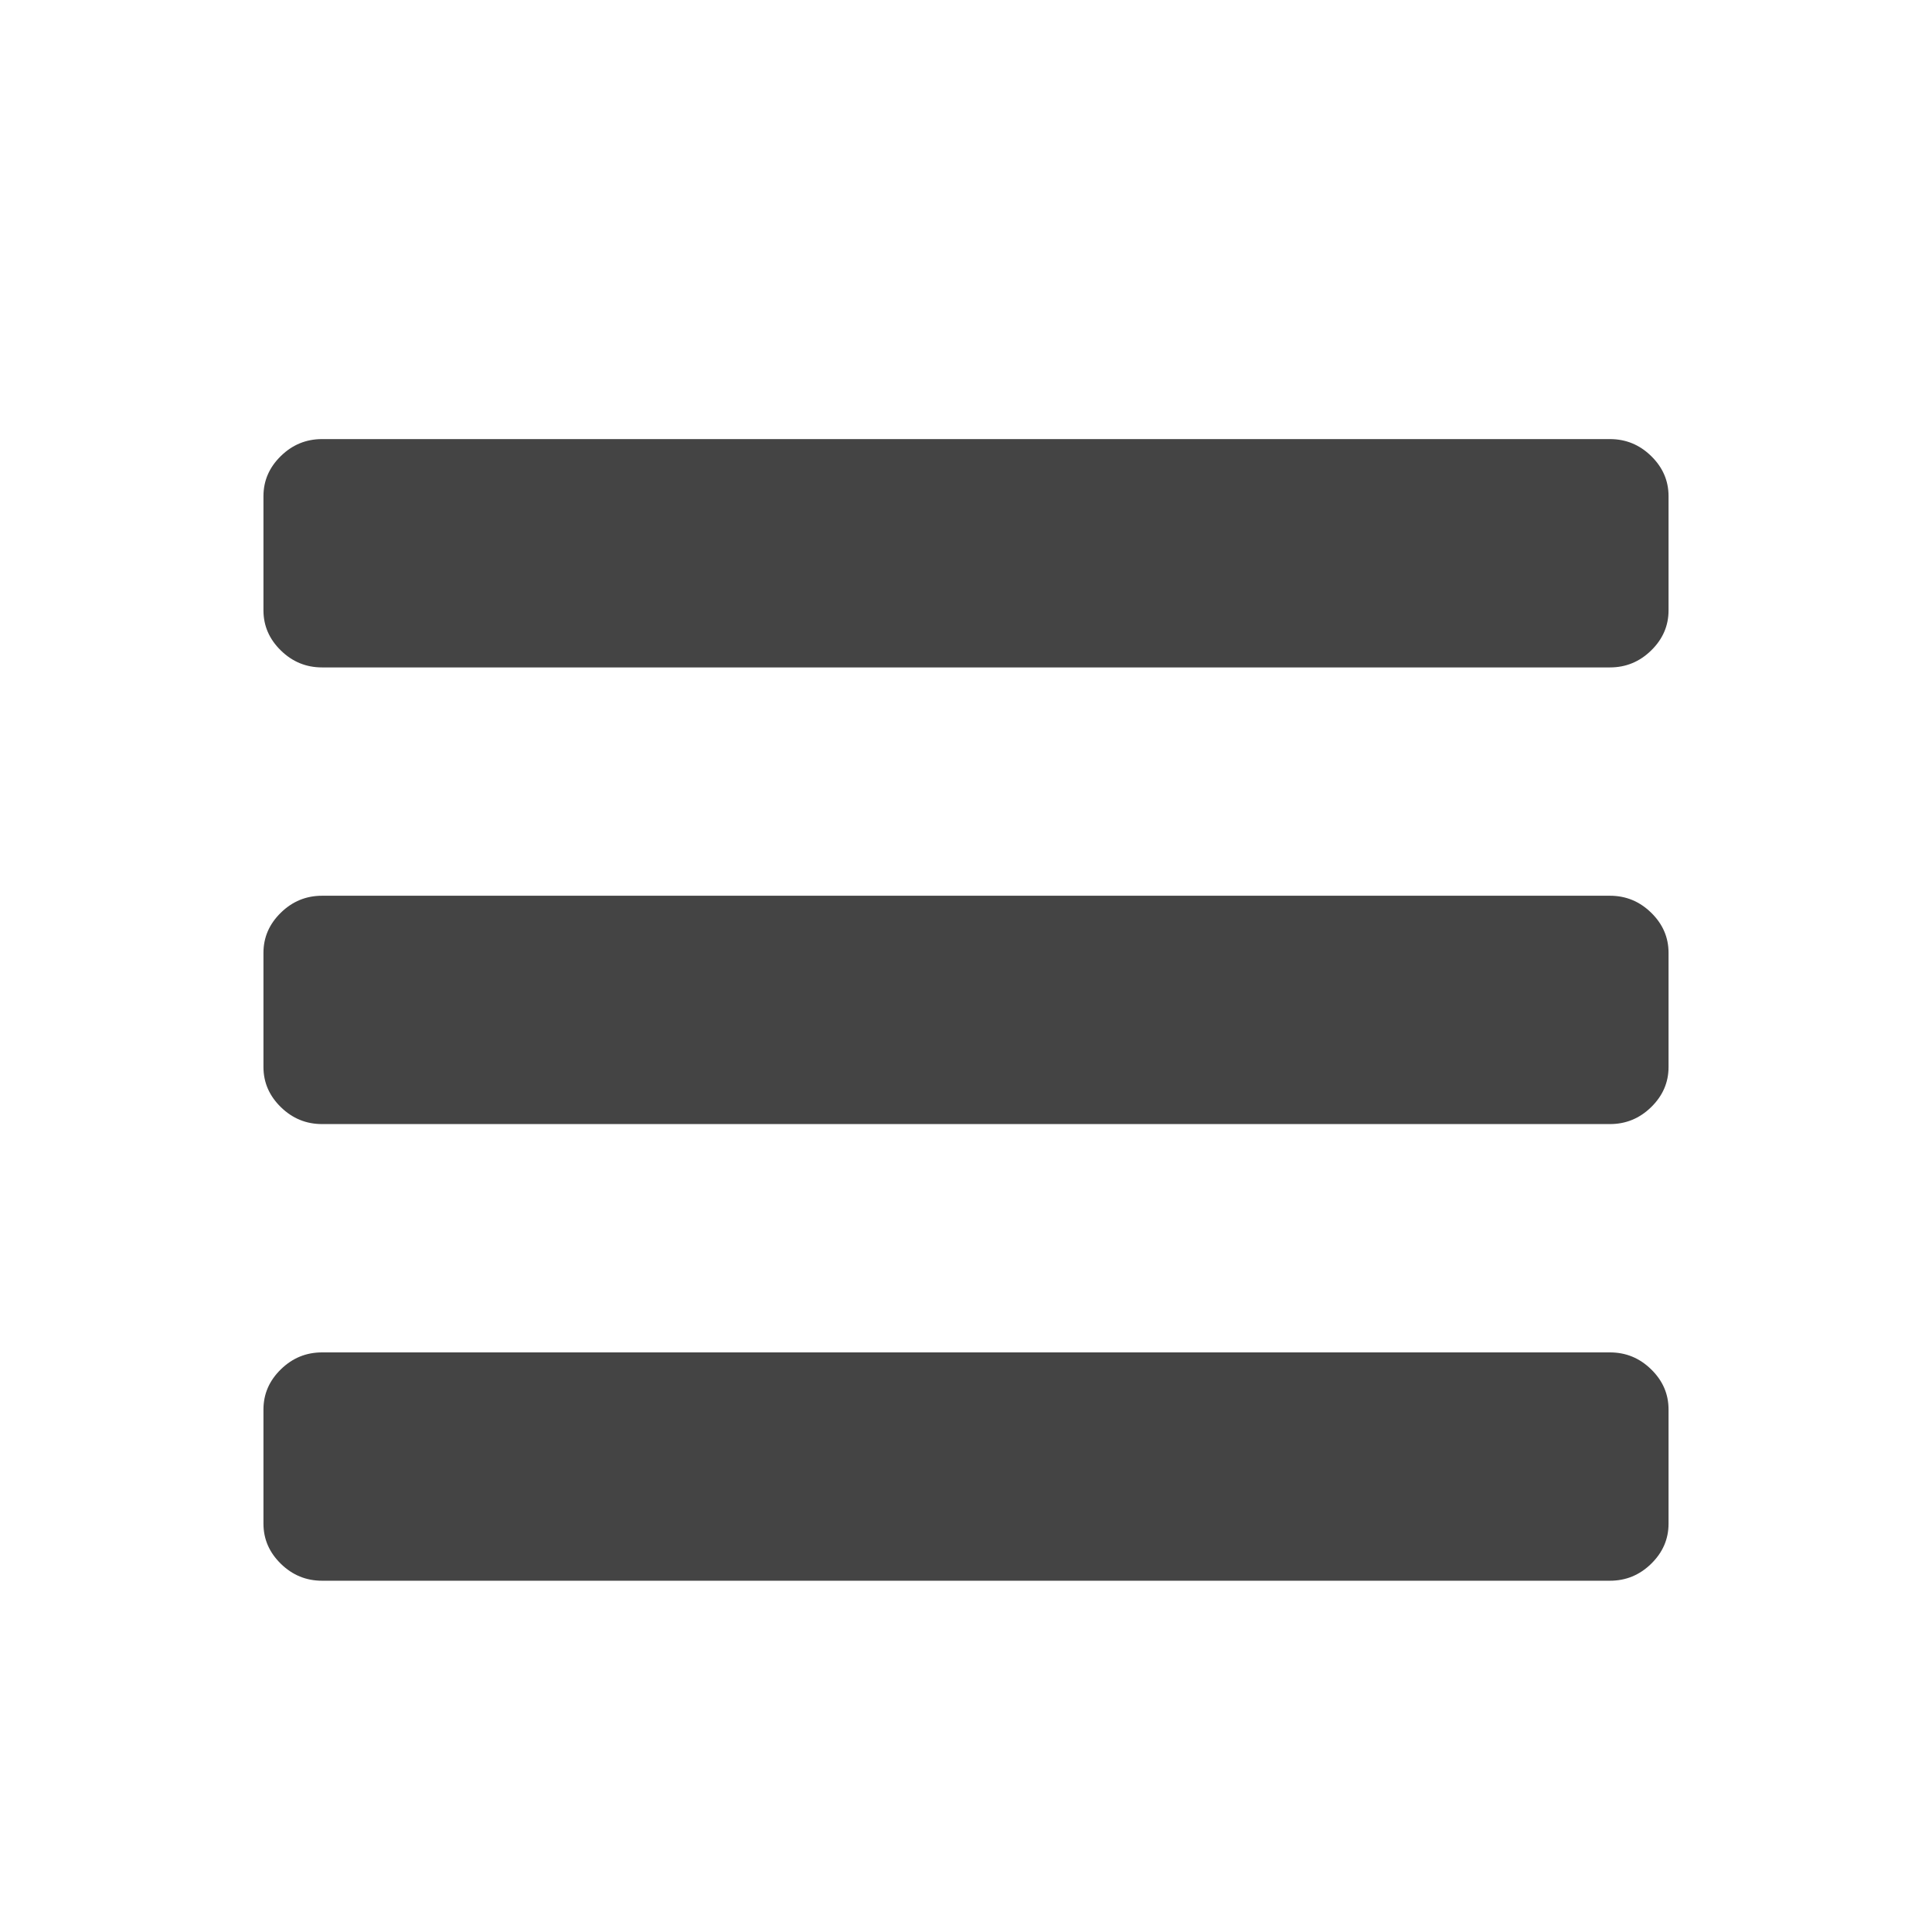
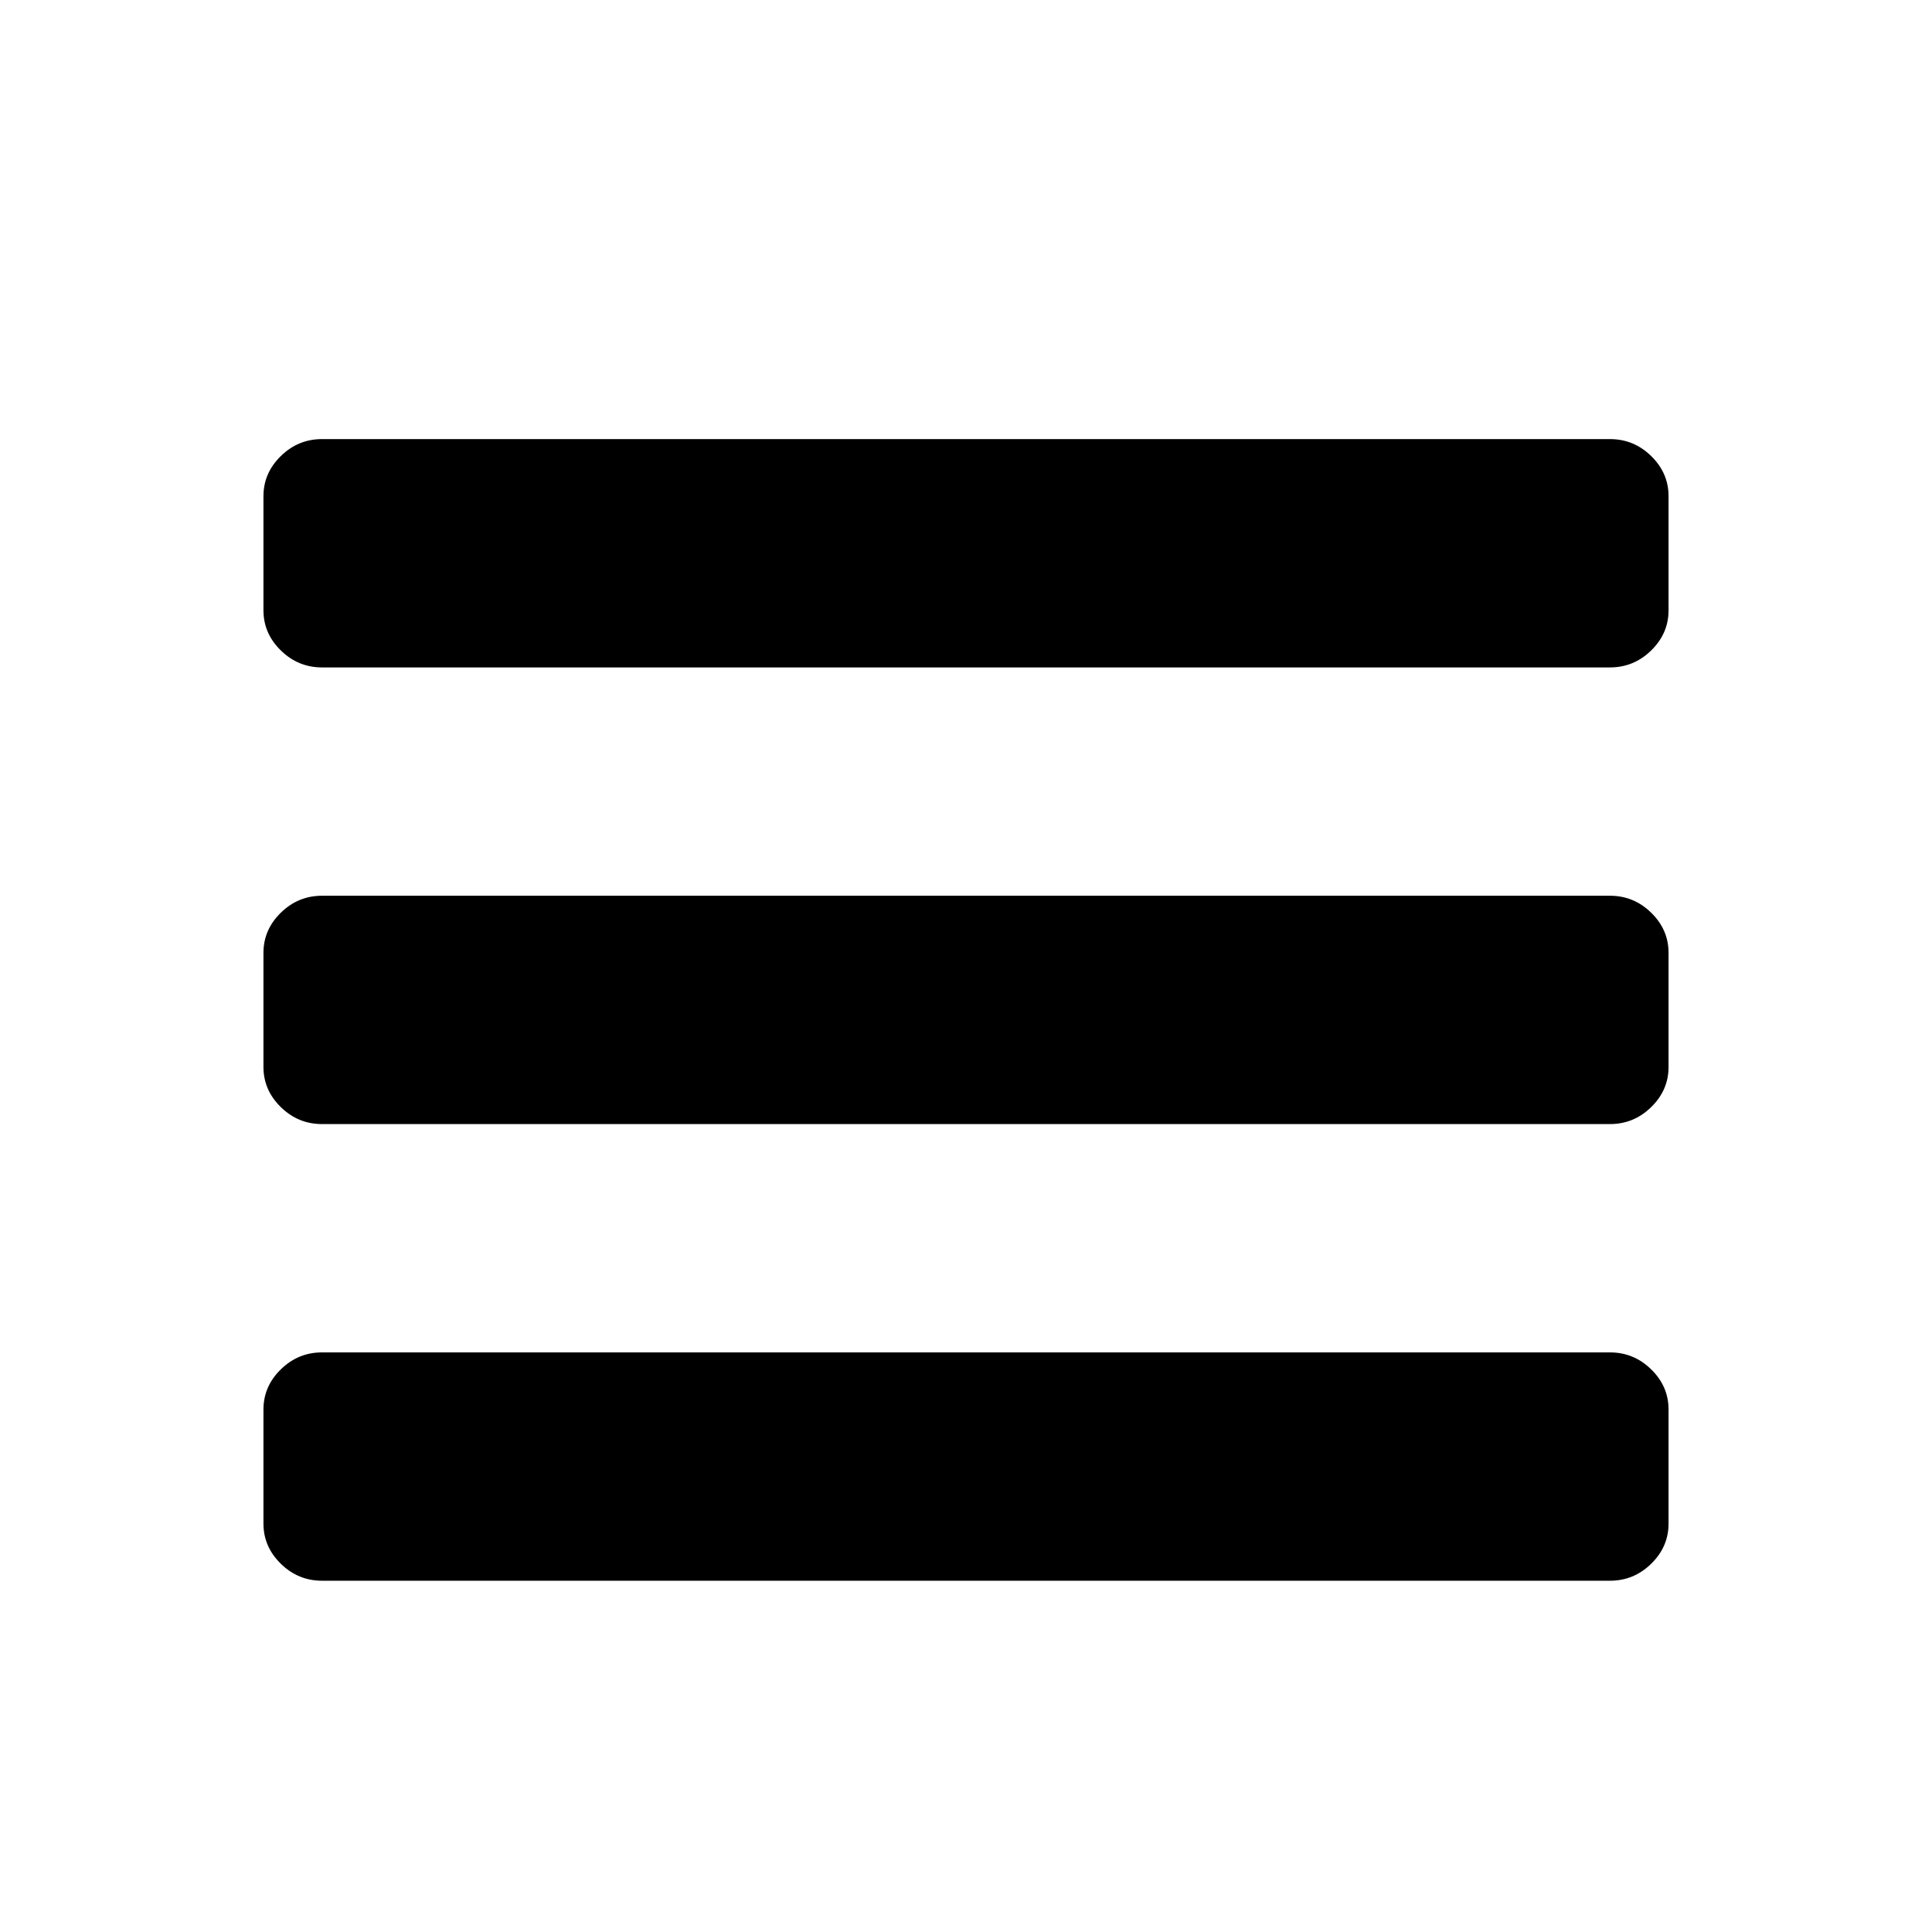
<svg xmlns="http://www.w3.org/2000/svg" width="22px" height="22px" viewBox="0 0 22 22" version="1.1">
  <defs />
  <g id="Page-1" stroke="none" stroke-width="1" fill="none" fill-rule="evenodd">
-     <g id="output-report" fill="#444444">
+     <g id="output-report" fill="#000000">
      <path d="M19,16.05 L19,17.35 C19,17.526 18.934,17.678 18.802,17.807 C18.67,17.936 18.514,18 18.333,18 L3.667,18 C3.486,18 3.33,17.936 3.198,17.807 C3.066,17.678 3,17.526 3,17.35 L3,16.05 C3,15.874 3.066,15.722 3.198,15.593 C3.33,15.464 3.486,15.4 3.667,15.4 L18.333,15.4 C18.514,15.4 18.67,15.464 18.802,15.593 C18.934,15.722 19,15.874 19,16.05 L19,16.05 Z M19,10.85 L19,12.15 C19,12.326 18.934,12.478 18.802,12.607 C18.67,12.736 18.514,12.8 18.333,12.8 L3.667,12.8 C3.486,12.8 3.33,12.736 3.198,12.607 C3.066,12.478 3,12.326 3,12.15 L3,10.85 C3,10.674 3.066,10.522 3.198,10.393 C3.33,10.264 3.486,10.2 3.667,10.2 L18.333,10.2 C18.514,10.2 18.67,10.264 18.802,10.393 C18.934,10.522 19,10.674 19,10.85 L19,10.85 Z M19,5.65 L19,6.95 C19,7.126 18.934,7.278 18.802,7.407 C18.67,7.536 18.514,7.6 18.333,7.6 L3.667,7.6 C3.486,7.6 3.33,7.536 3.198,7.407 C3.066,7.278 3,7.126 3,6.95 L3,5.65 C3,5.474 3.066,5.322 3.198,5.193 C3.33,5.064 3.486,5 3.667,5 L18.333,5 C18.514,5 18.67,5.064 18.802,5.193 C18.934,5.322 19,5.474 19,5.65 L19,5.65 Z" id="Imported-Layers" />
    </g>
  </g>
</svg>
